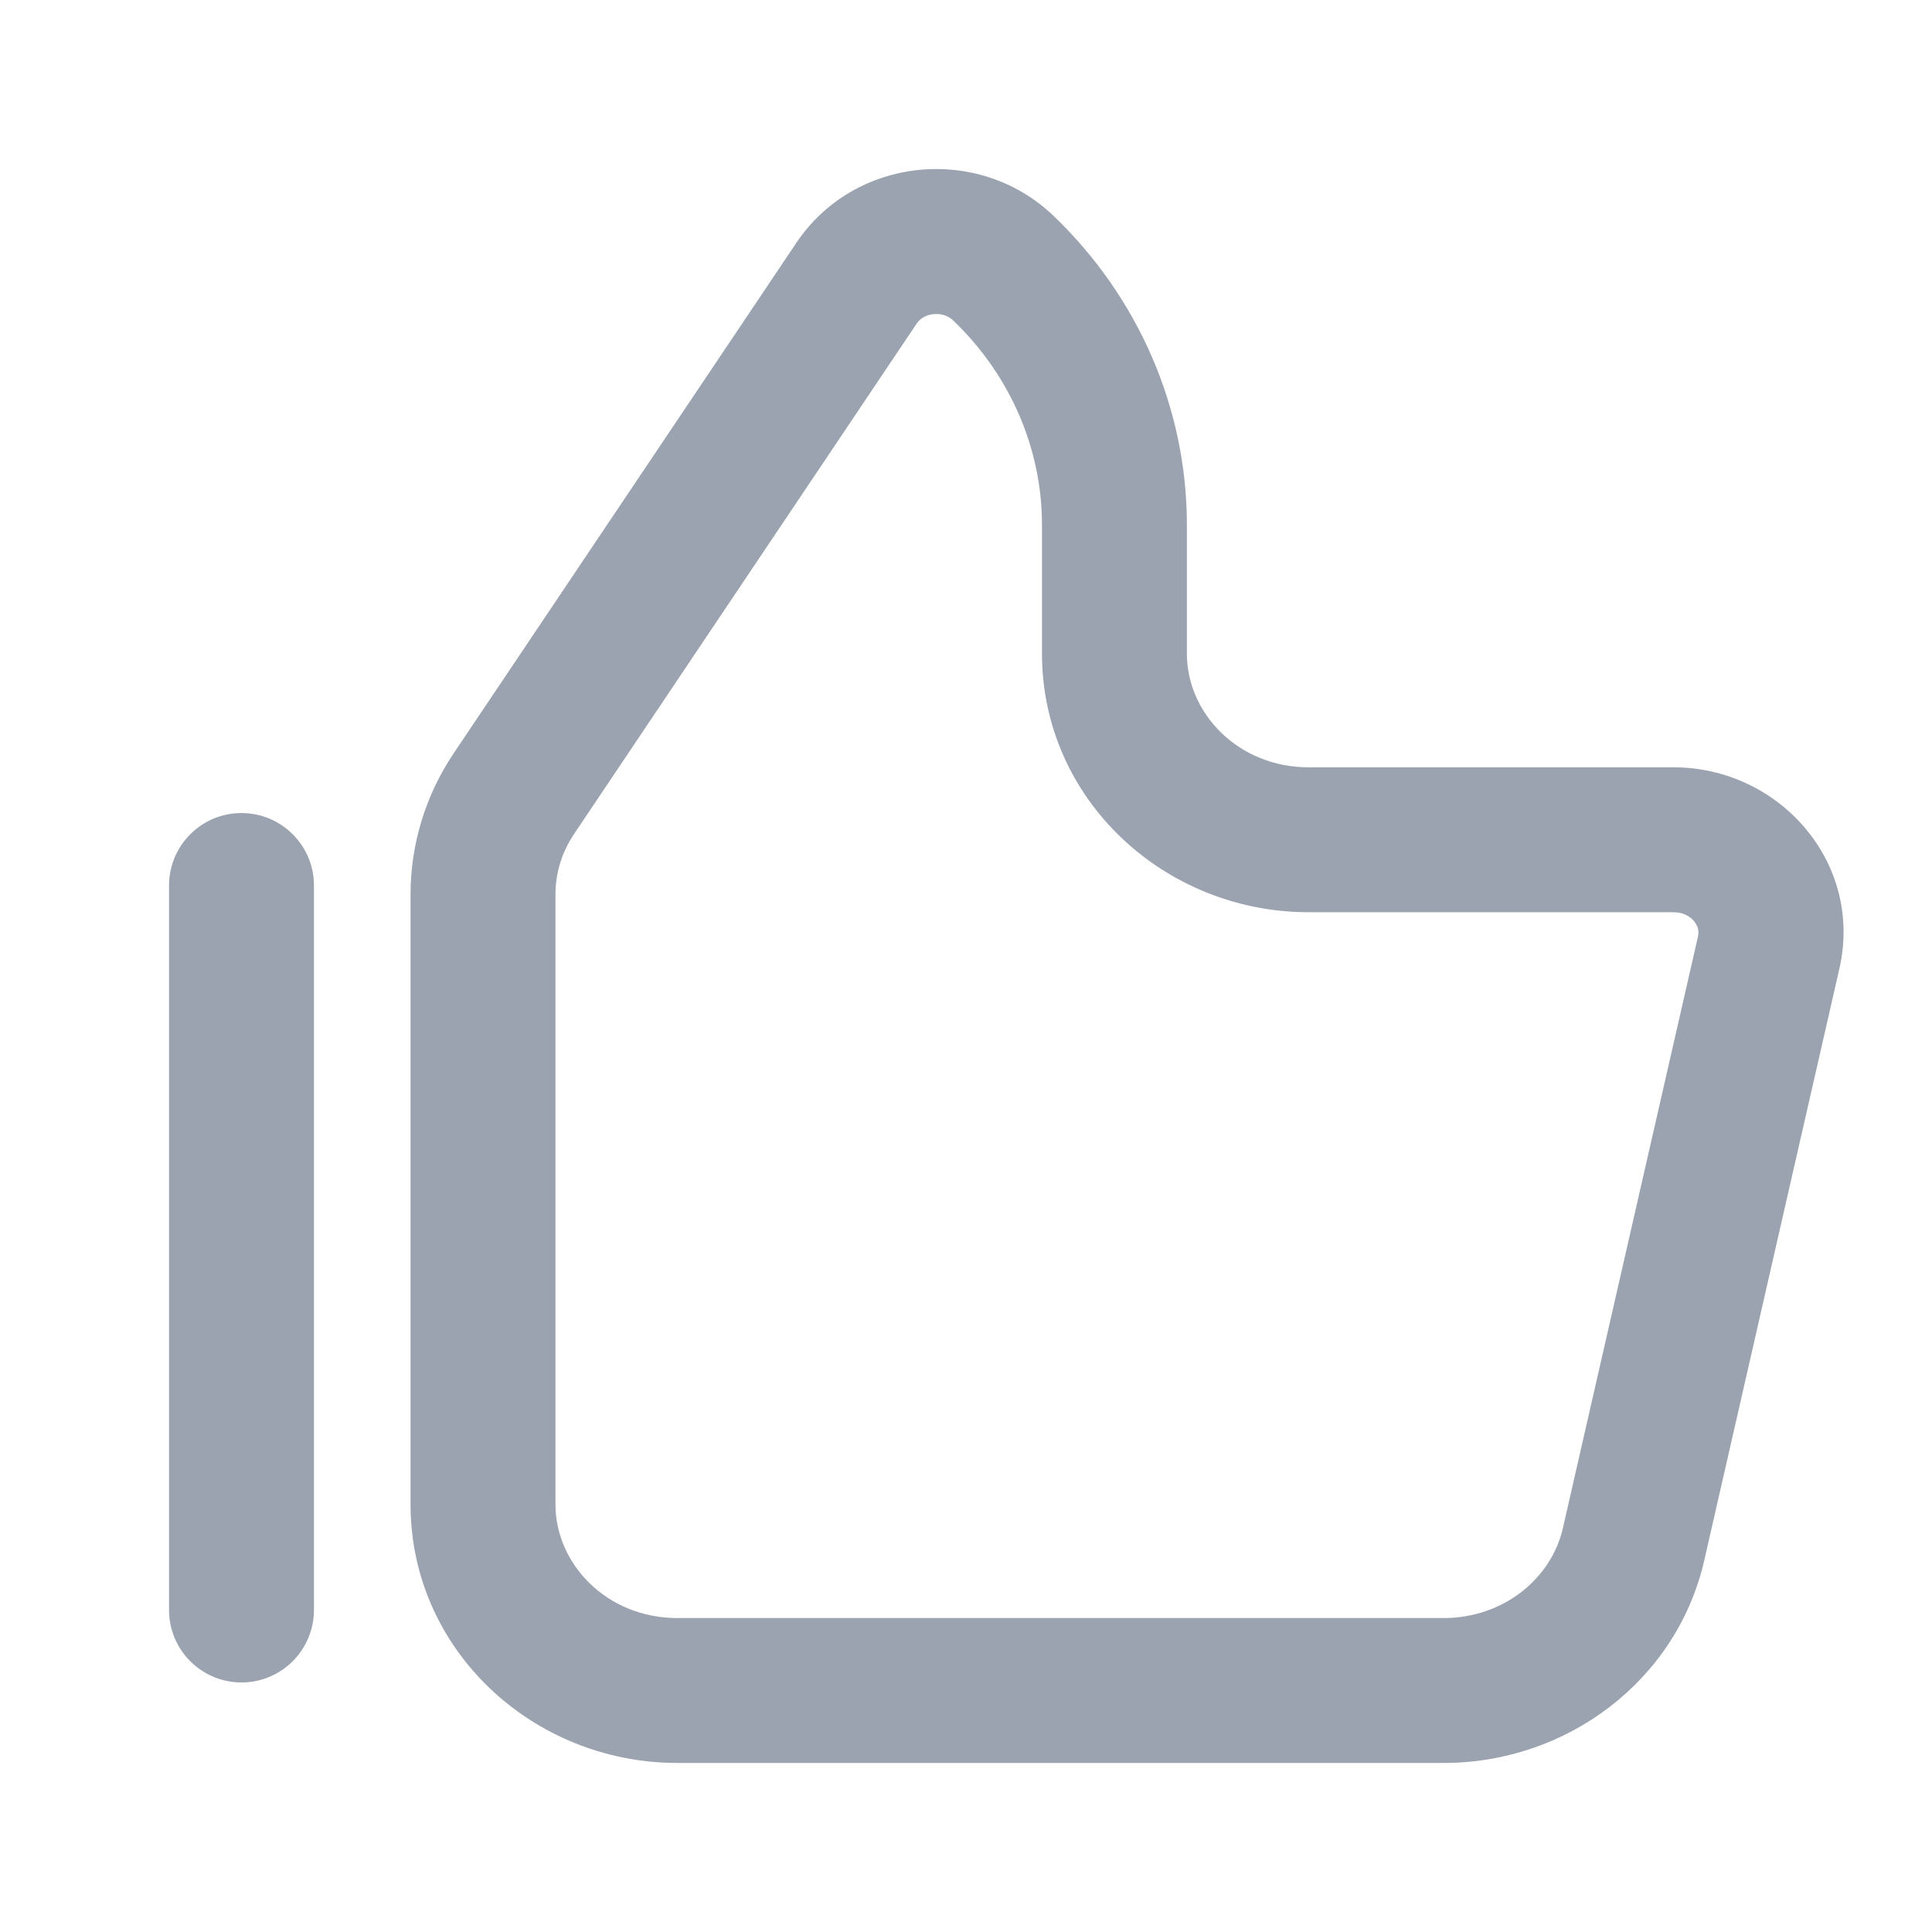
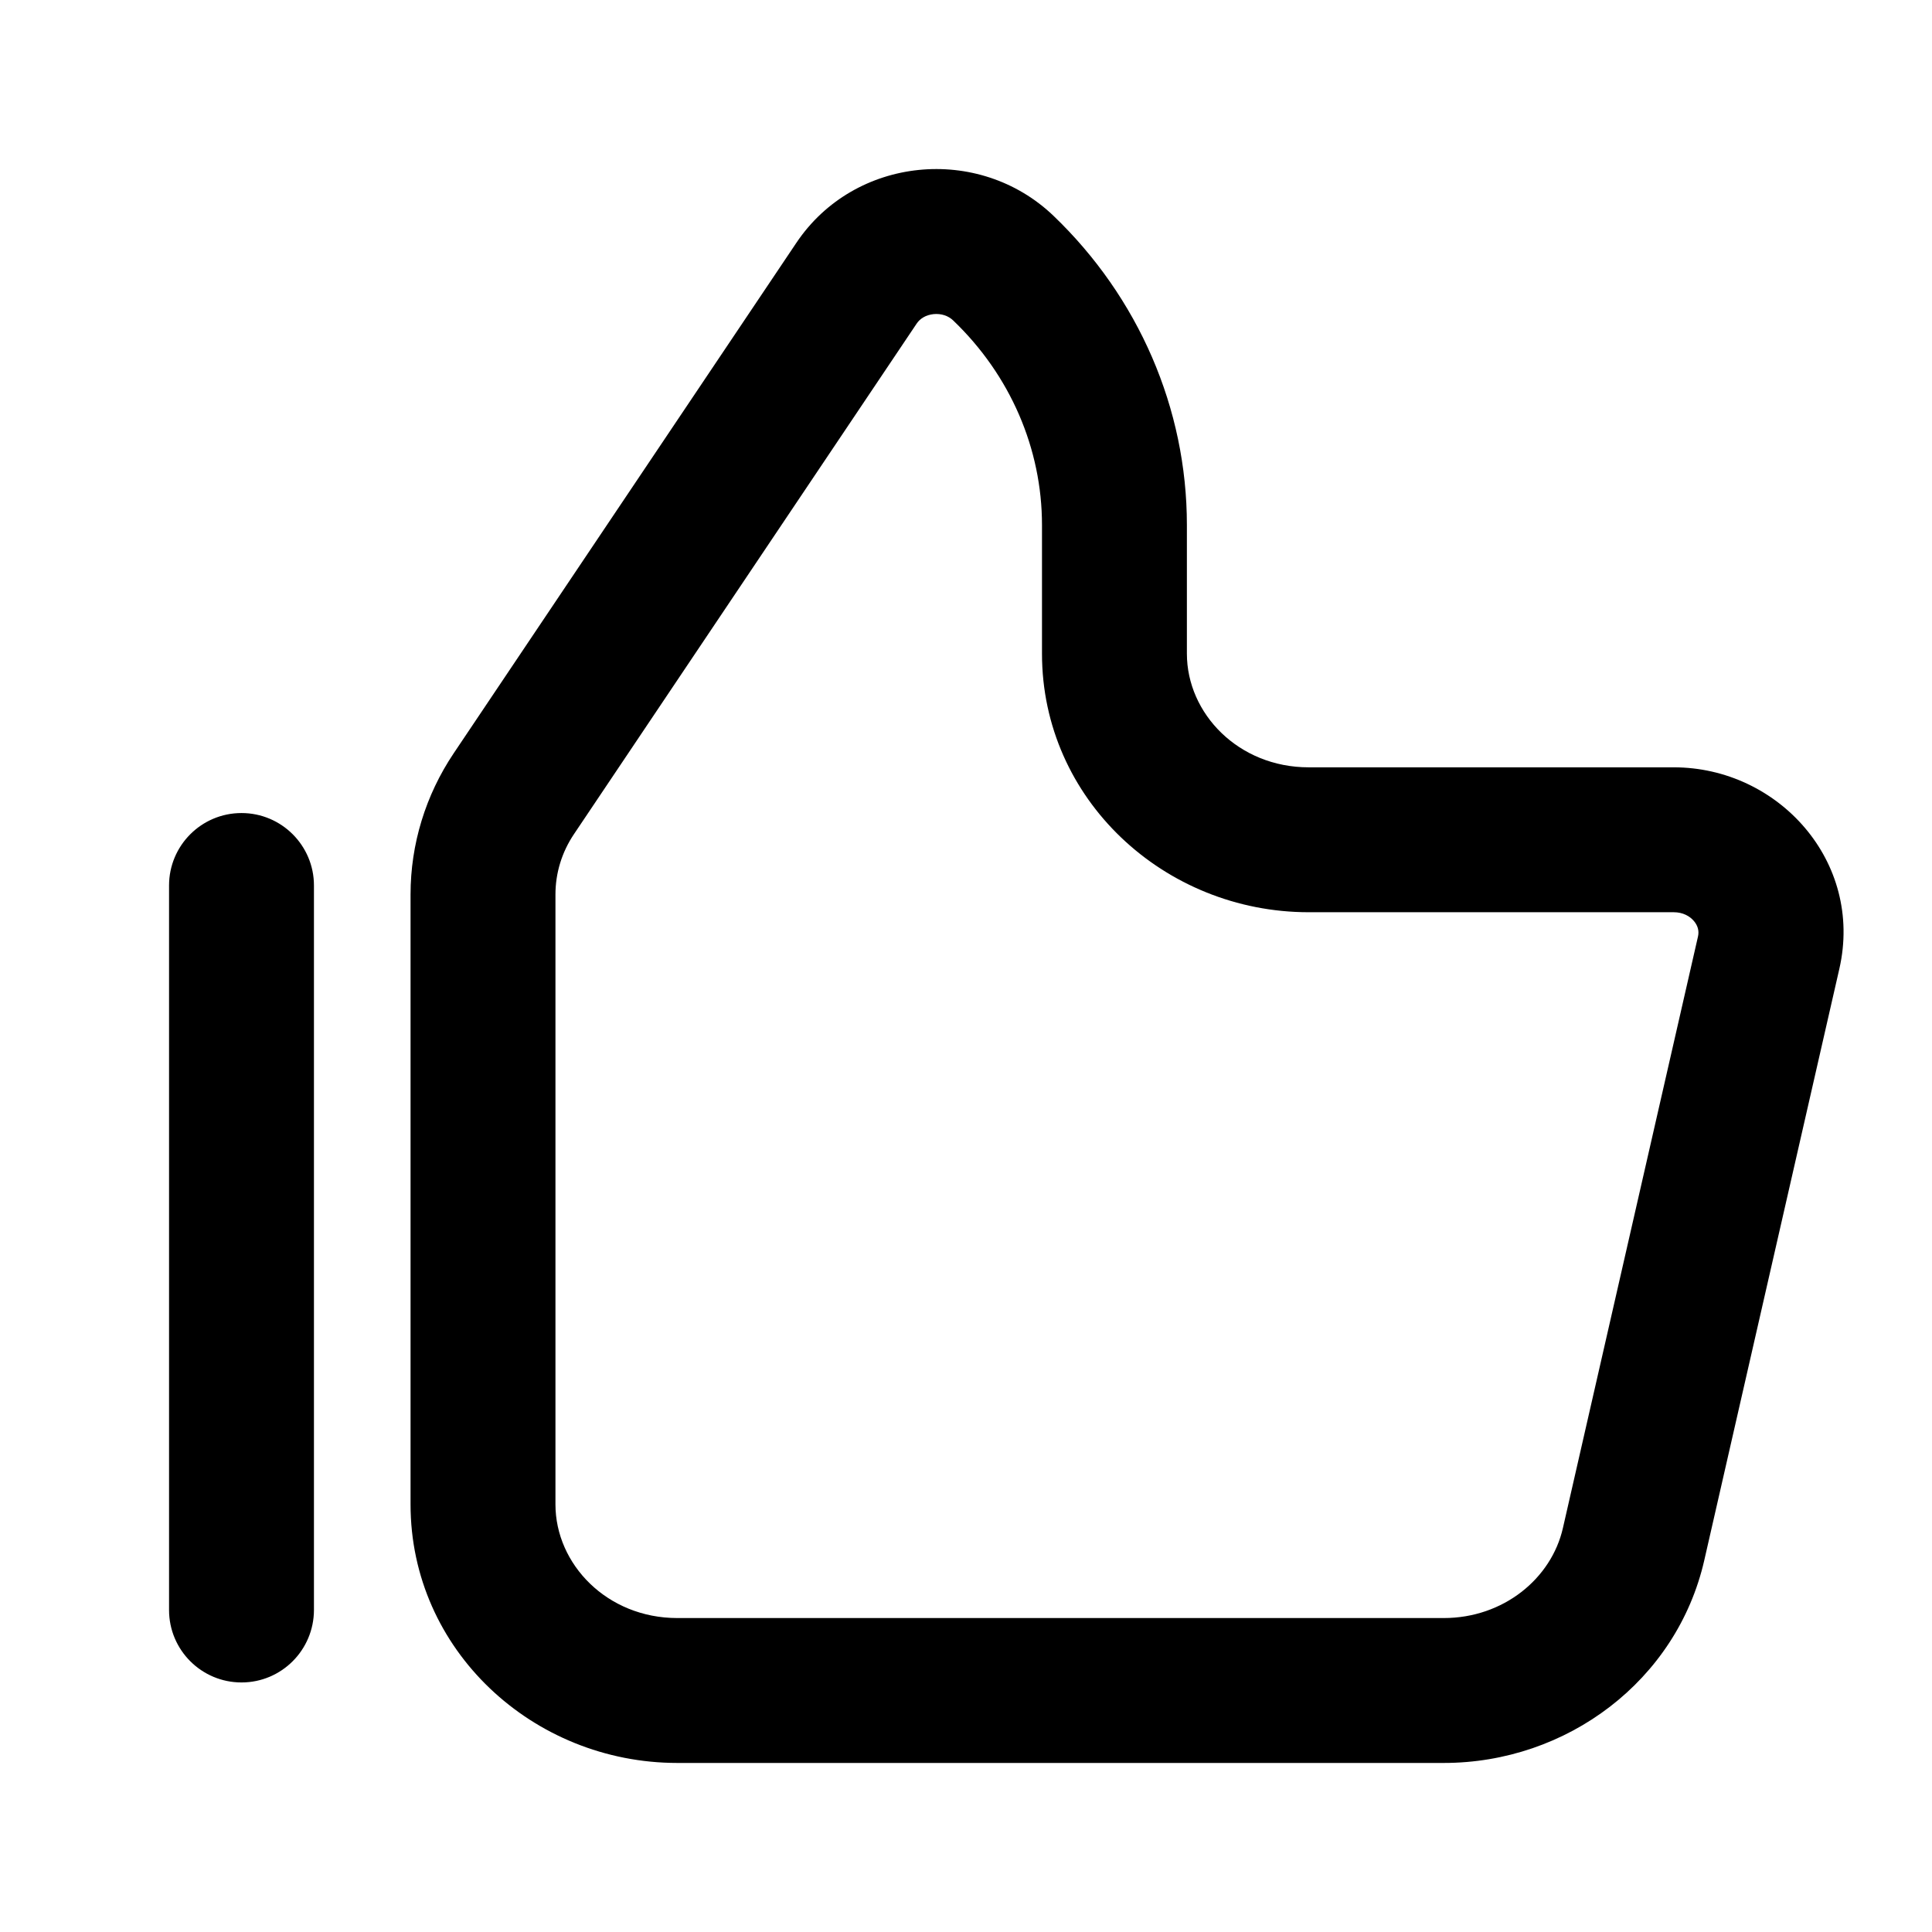
<svg xmlns="http://www.w3.org/2000/svg" width="100%" height="100%" viewBox="0 0 24 24" fill="none">
-   <path d="M12.944 8.12V6.522C12.944 5.576 12.552 4.662 11.841 3.981C11.781 3.923 11.694 3.893 11.598 3.902C11.501 3.912 11.428 3.958 11.387 4.02L7.13 10.362C6.978 10.588 6.9 10.848 6.9 11.111V18.688C6.9 19.431 7.541 20.1 8.414 20.1H17.935C18.675 20.1 19.272 19.61 19.415 18.982L21.093 11.634C21.108 11.568 21.094 11.503 21.043 11.442C20.991 11.38 20.905 11.332 20.792 11.332H16.257C14.464 11.332 12.944 9.93 12.944 8.12ZM2.1 20V11C2.1 10.503 2.503 10.1 3 10.1C3.497 10.1 3.9 10.503 3.9 11V20C3.899 20.497 3.497 20.9 3 20.9C2.503 20.9 2.1 20.497 2.1 20ZM14.744 8.12C14.744 8.863 15.384 9.532 16.257 9.532H20.792C22.09 9.532 23.153 10.703 22.849 12.035L21.171 19.383C20.829 20.878 19.464 21.9 17.935 21.9H8.414C6.621 21.9 5.1 20.498 5.1 18.688V11.111C5.1 10.486 5.287 9.878 5.635 9.359L9.893 3.016C10.616 1.939 12.158 1.792 13.086 2.68C14.142 3.692 14.744 5.073 14.744 6.522V8.12Z" fill="#9AA3AF" />
+   <path d="M12.944 8.12V6.522C12.944 5.576 12.552 4.662 11.841 3.981C11.781 3.923 11.694 3.893 11.598 3.902C11.501 3.912 11.428 3.958 11.387 4.02L7.13 10.362C6.978 10.588 6.9 10.848 6.9 11.111V18.688C6.9 19.431 7.541 20.1 8.414 20.1H17.935C18.675 20.1 19.272 19.61 19.415 18.982L21.093 11.634C21.108 11.568 21.094 11.503 21.043 11.442C20.991 11.38 20.905 11.332 20.792 11.332H16.257C14.464 11.332 12.944 9.93 12.944 8.12ZM2.1 20V11C2.1 10.503 2.503 10.1 3 10.1C3.497 10.1 3.9 10.503 3.9 11V20C3.899 20.497 3.497 20.9 3 20.9C2.503 20.9 2.1 20.497 2.1 20ZM14.744 8.12C14.744 8.863 15.384 9.532 16.257 9.532H20.792C22.09 9.532 23.153 10.703 22.849 12.035L21.171 19.383C20.829 20.878 19.464 21.9 17.935 21.9H8.414C6.621 21.9 5.1 20.498 5.1 18.688V11.111C5.1 10.486 5.287 9.878 5.635 9.359L9.893 3.016C10.616 1.939 12.158 1.792 13.086 2.68C14.142 3.692 14.744 5.073 14.744 6.522V8.12Z" fill="currentColor" />
</svg>
